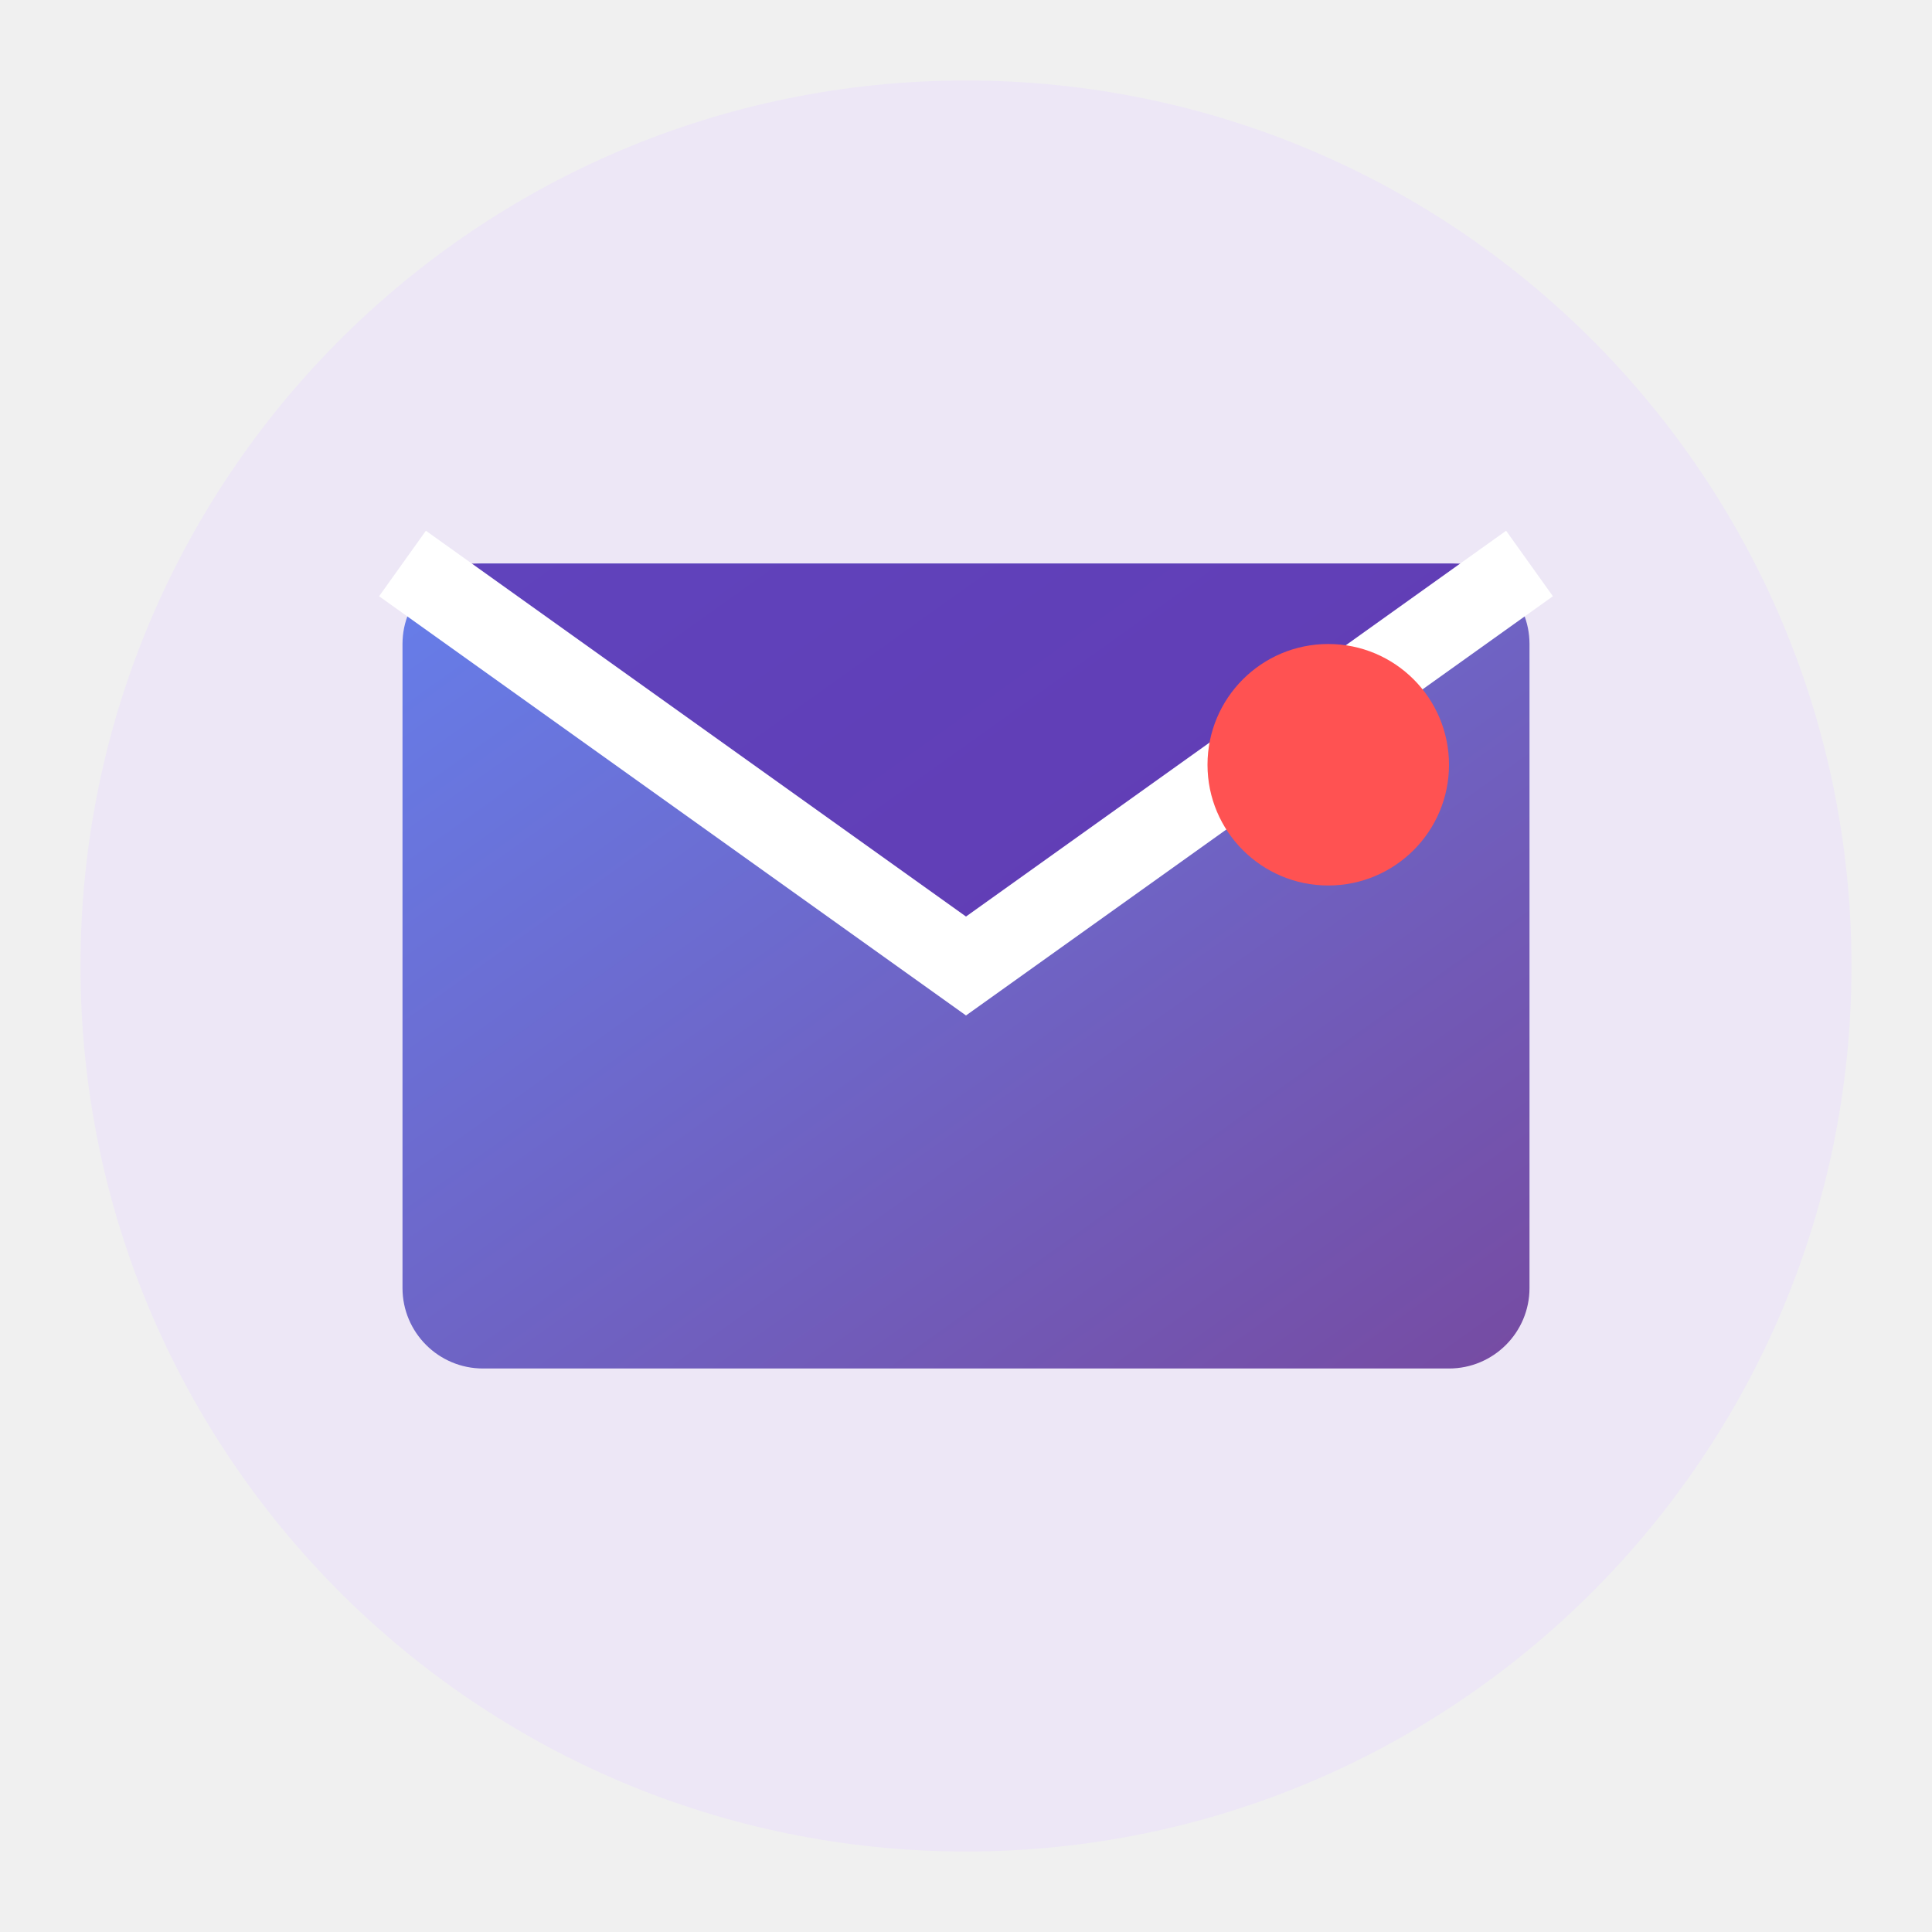
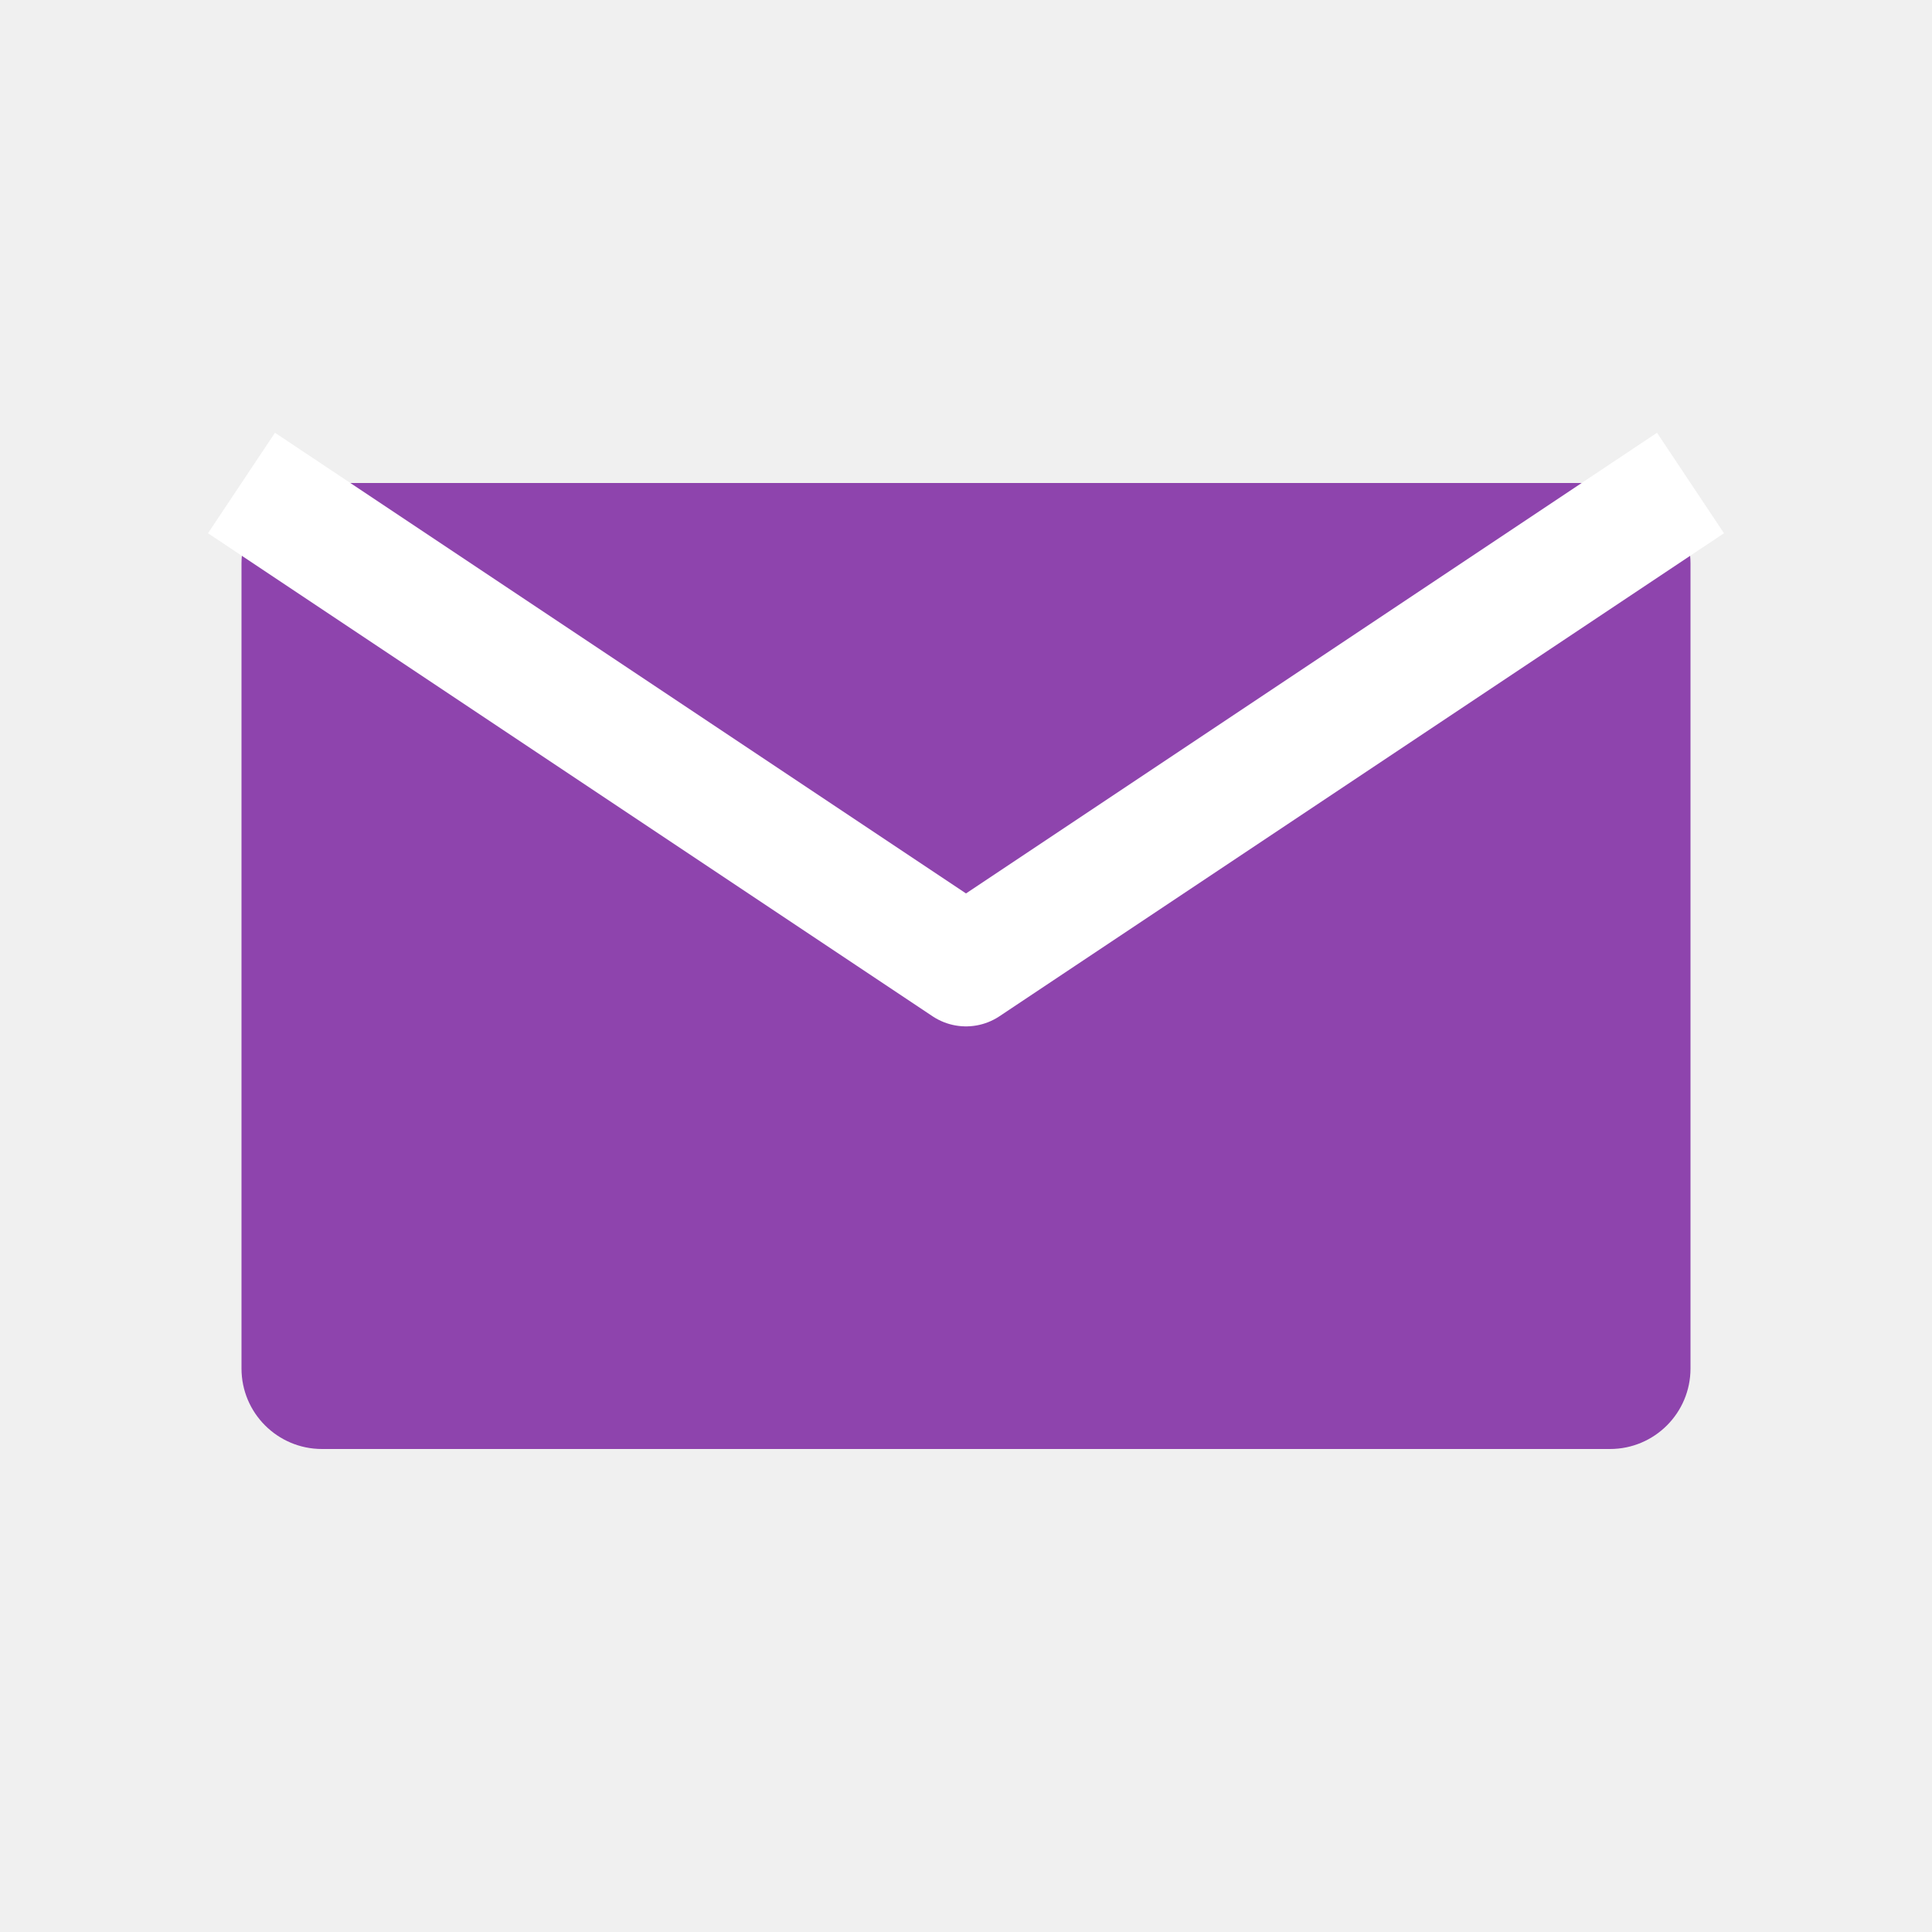
<svg xmlns="http://www.w3.org/2000/svg" width="48" height="48" viewBox="0 0 48 48">
-   <defs>
-     <linearGradient id="mailGrad" x1="0%" y1="0%" x2="100%" y2="100%">
-       <stop offset="0%" style="stop-color:#667eea;stop-opacity:1" />
-       <stop offset="100%" style="stop-color:#764ba2;stop-opacity:1" />
-     </linearGradient>
-   </defs>
-   <circle cx="24" cy="24" r="22" fill="#ede7f6" />
-   <rect x="10" y="14" width="28" height="20" rx="2" fill="url(#mailGrad)" />
-   <path d="M10 14l14 10 14-10" fill="#5e35b1" opacity="0.8" />
-   <path d="M10 14l14 10 14-10" fill="none" stroke="white" stroke-width="2" />
-   <circle cx="33" cy="19" r="3" fill="#ff5252" />
+   <rect x="6" y="12" width="36" height="24" rx="2" fill="#8e44ad" />
+   <path d="M6 12l18 12 18-12" fill="none" stroke="white" stroke-width="3" stroke-linejoin="round" />
</svg>
